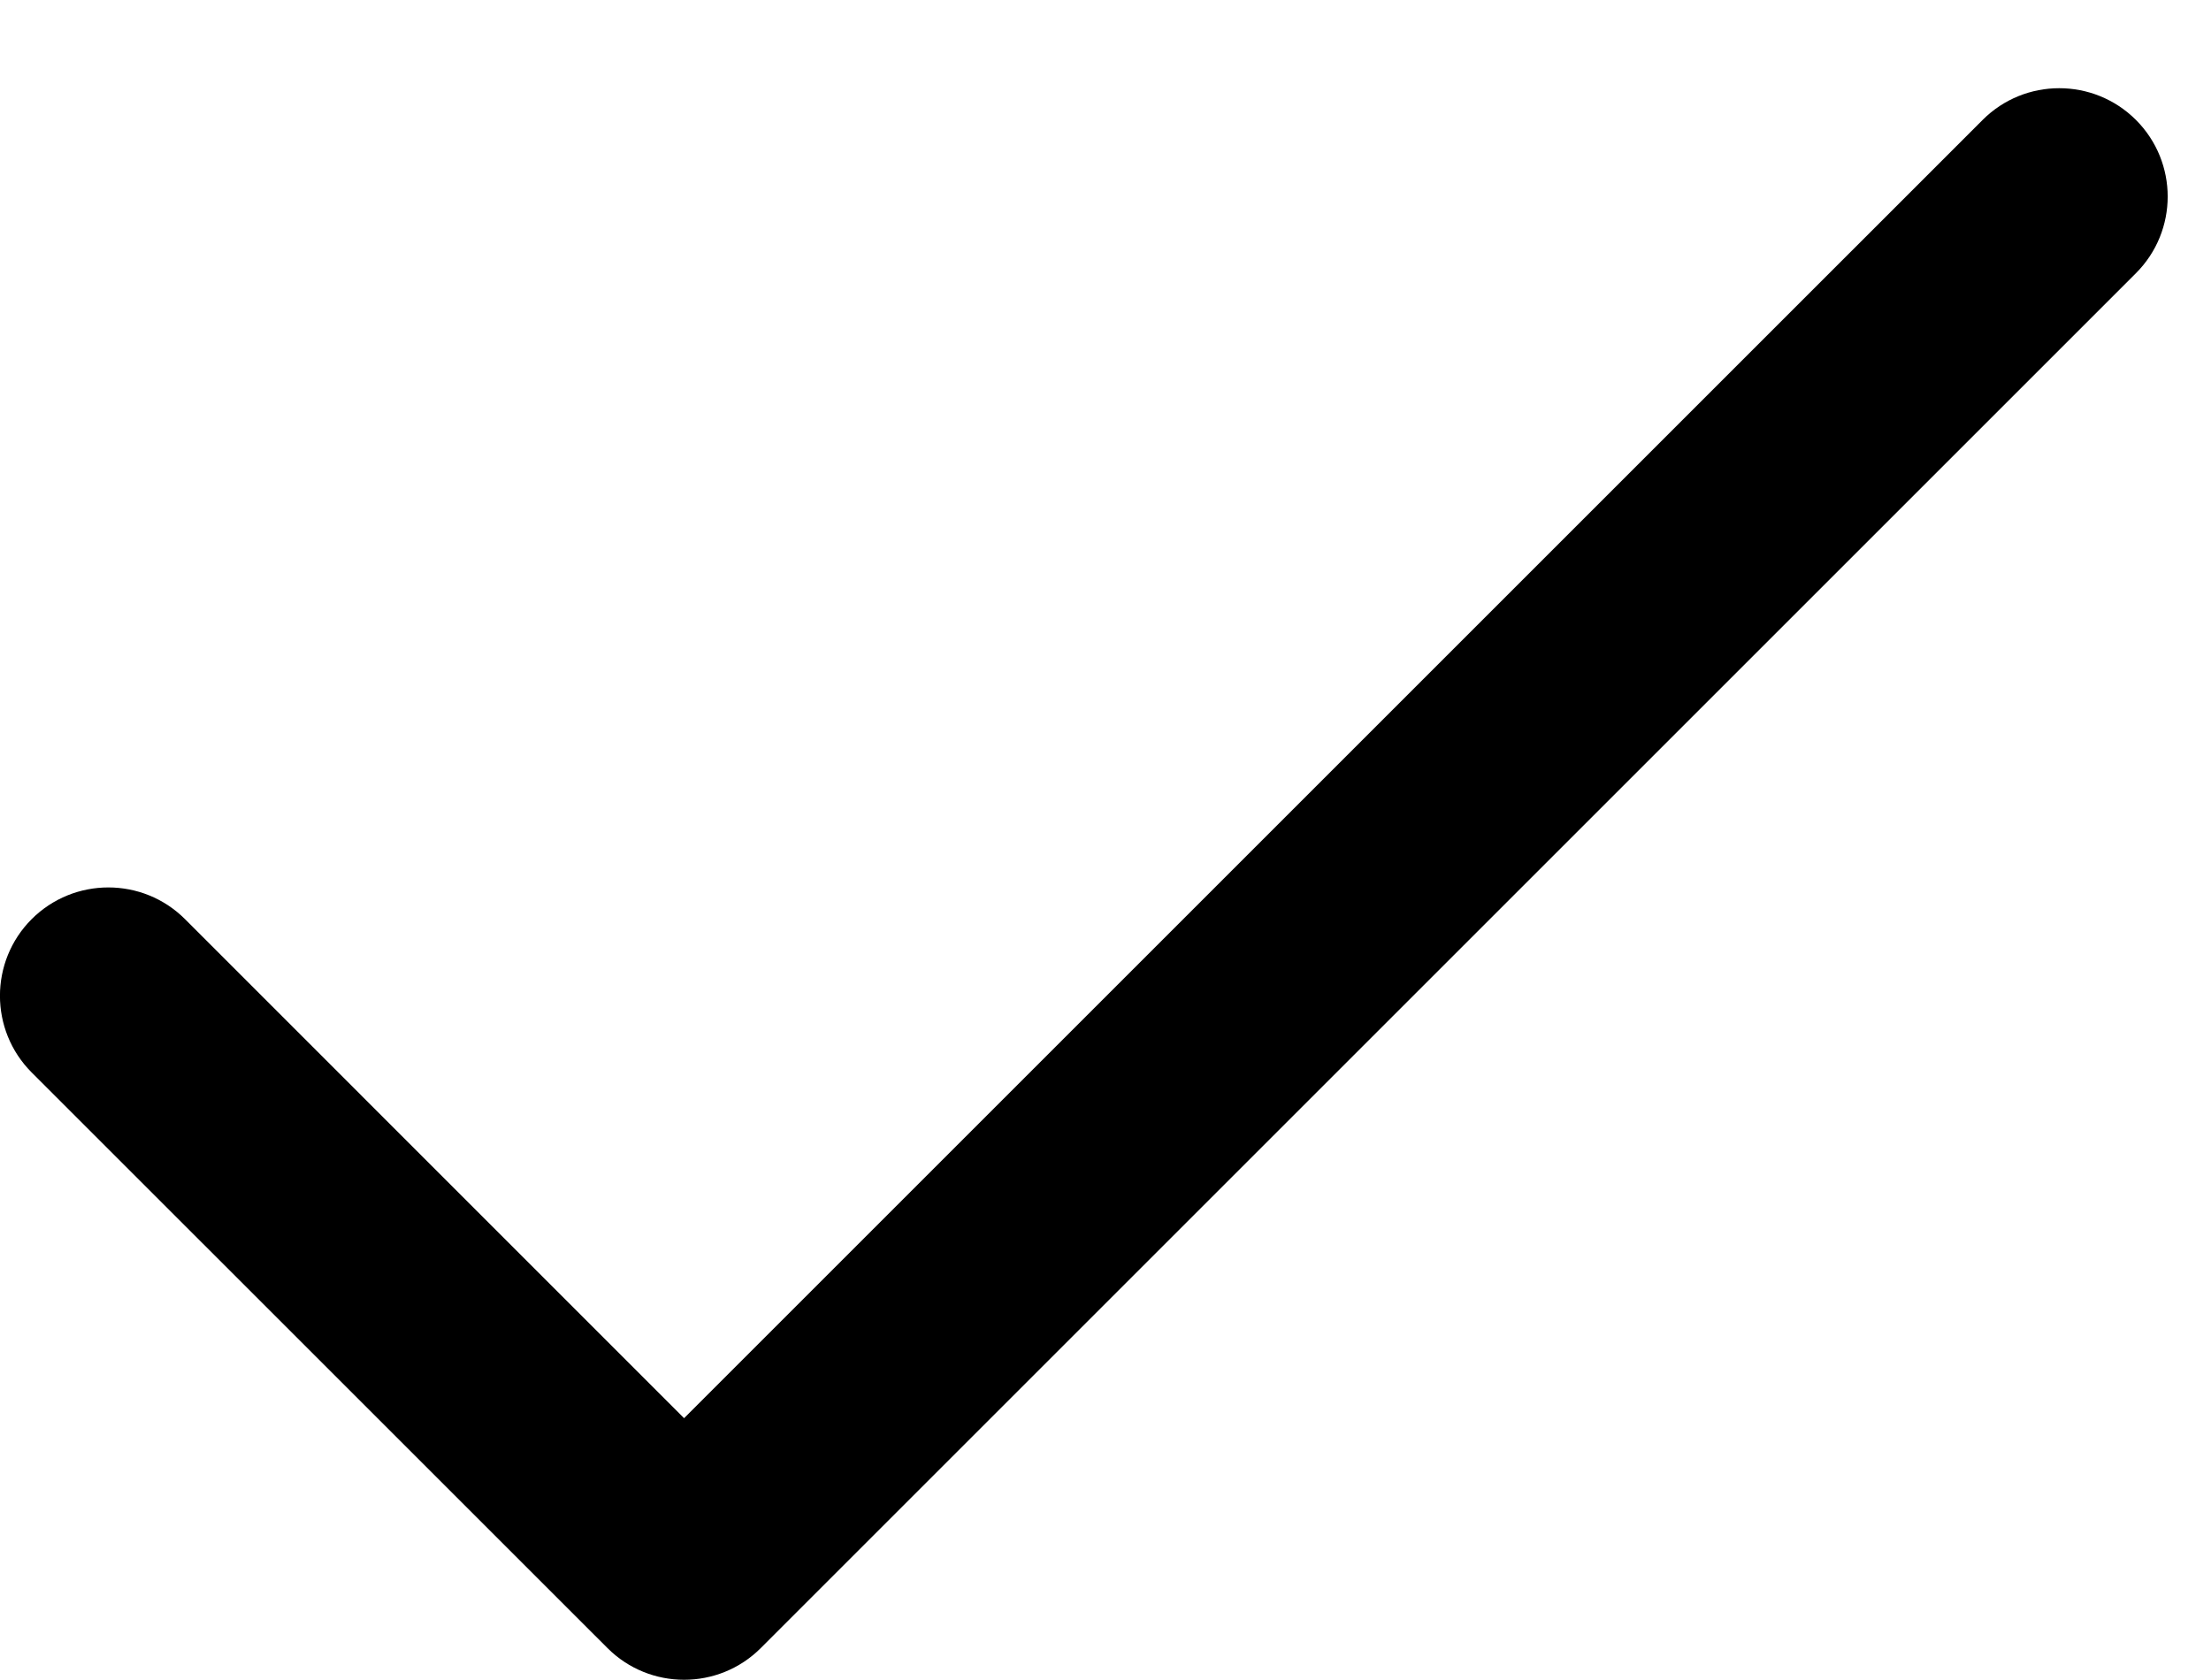
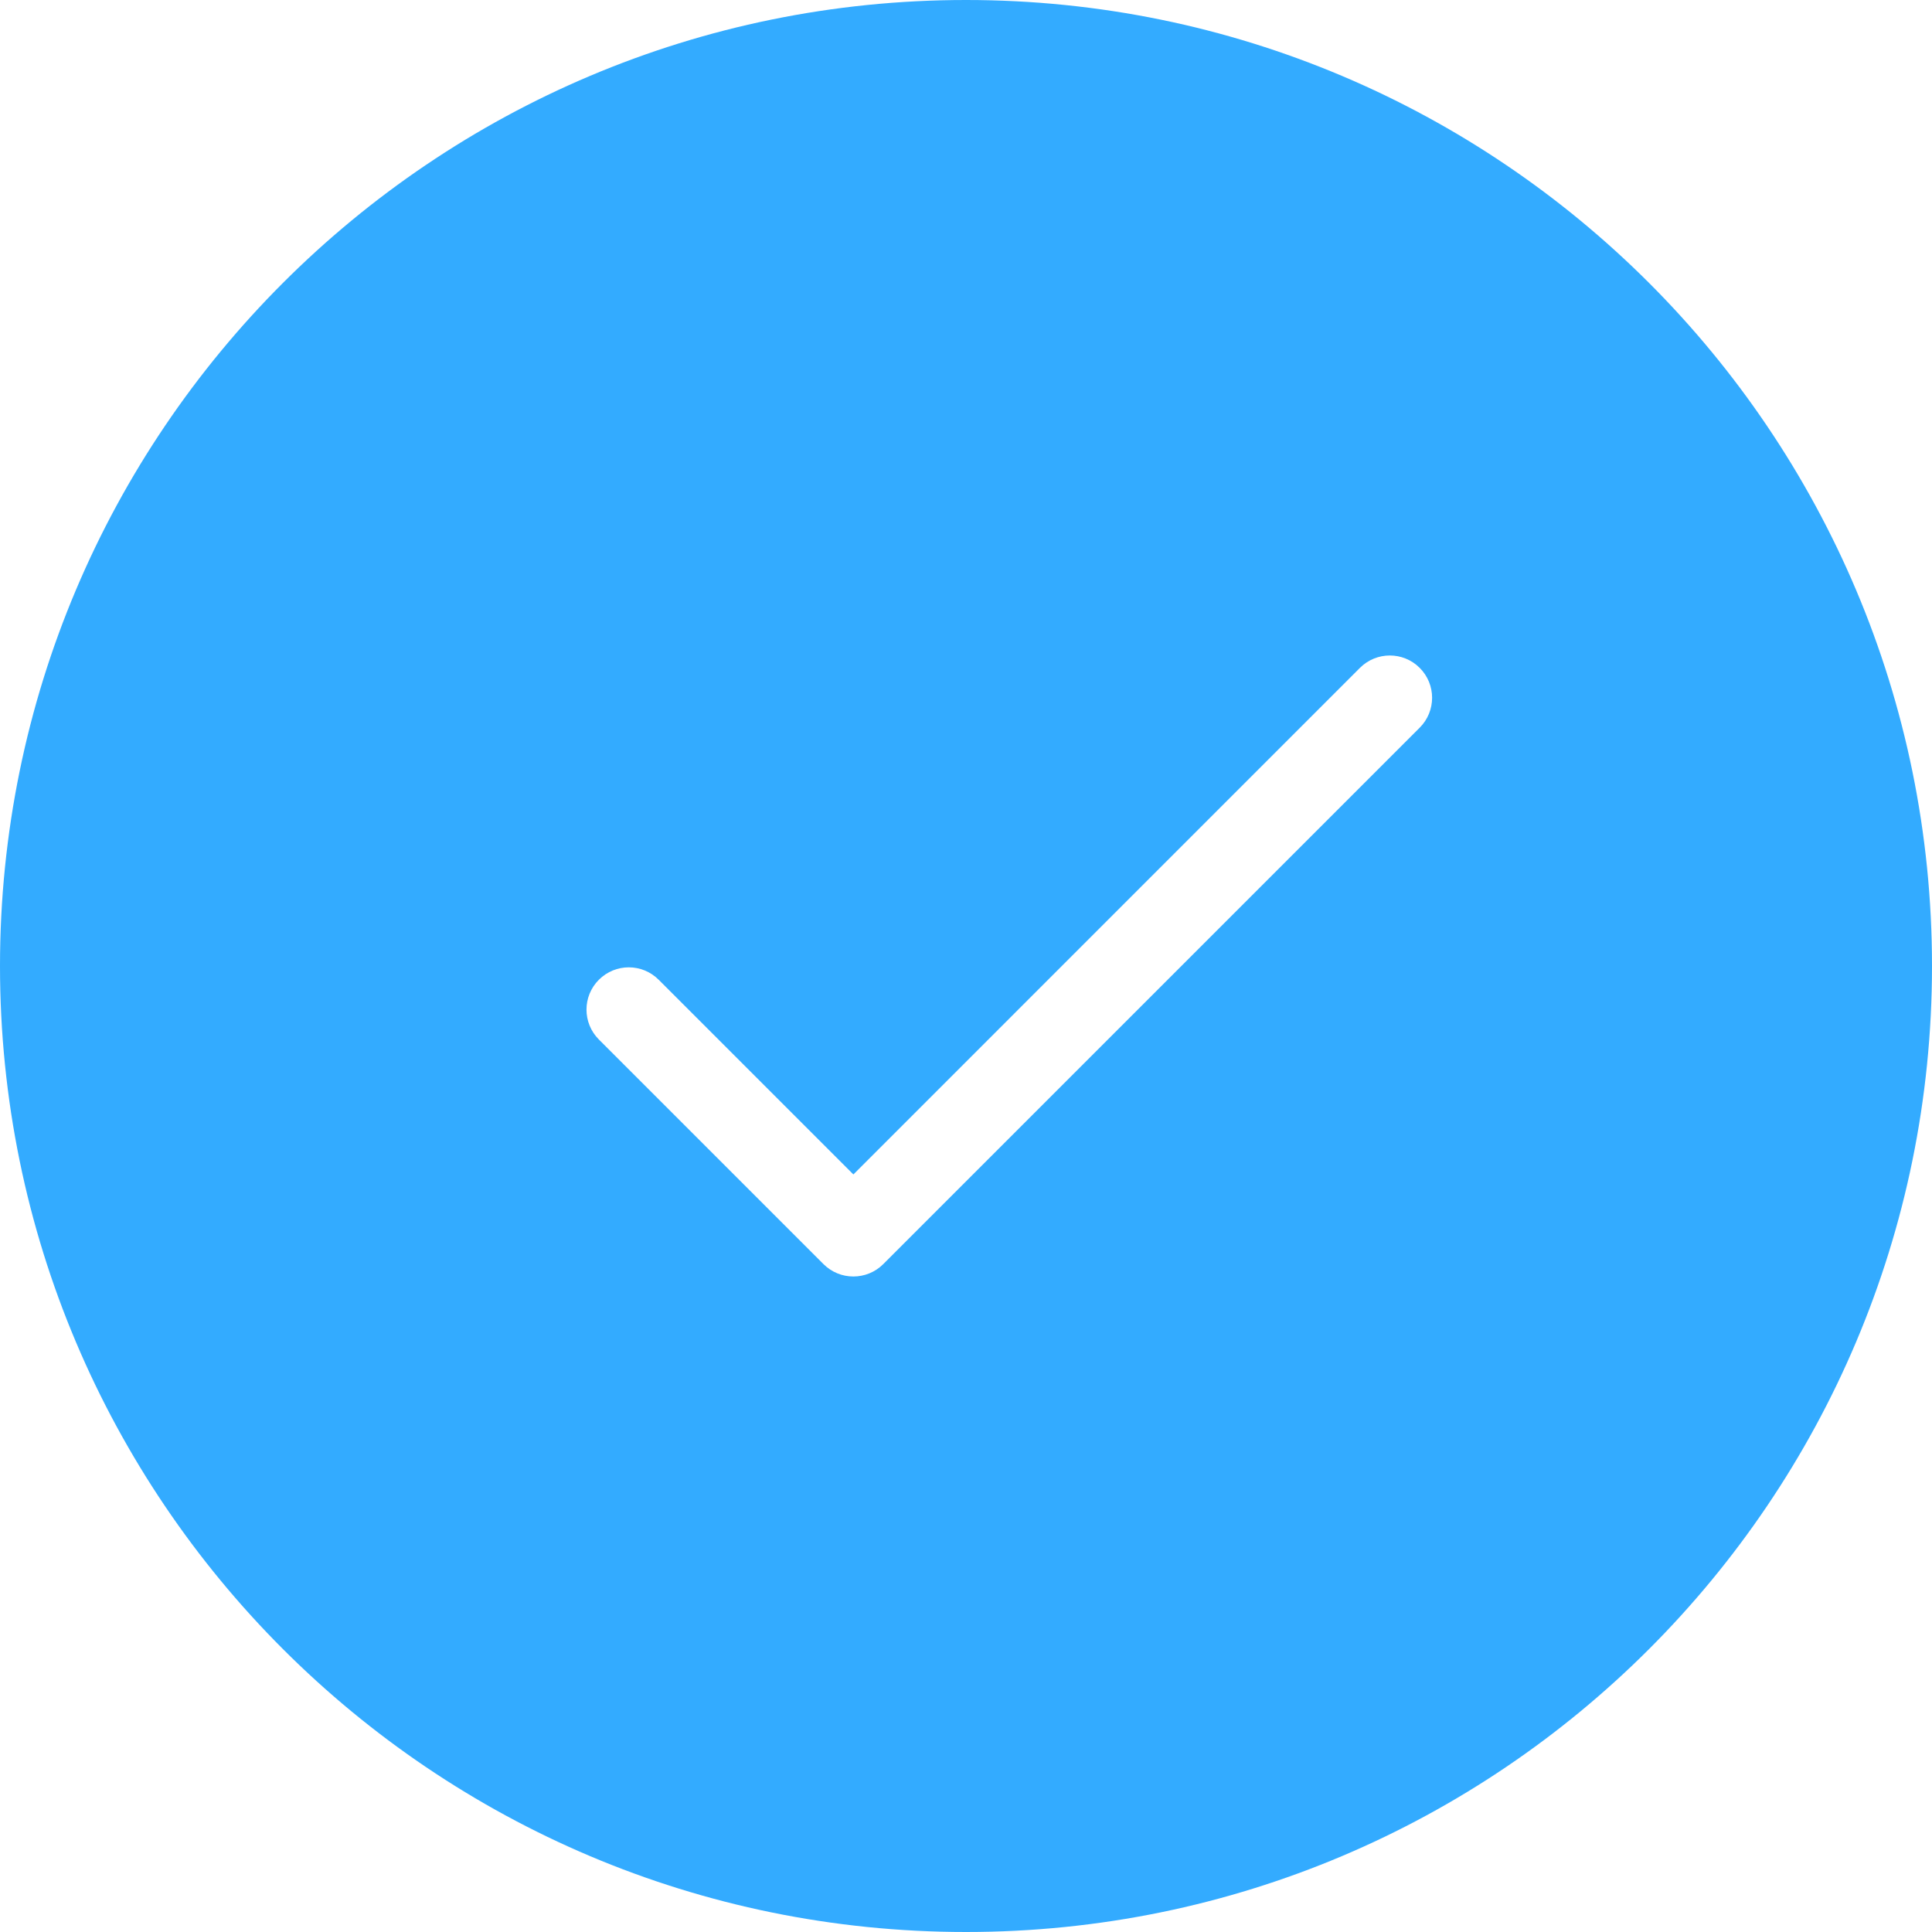
- <svg xmlns="http://www.w3.org/2000/svg" width="25" height="19" viewBox="0 0 25 19" fill="none">
-   <path d="M24.151 1.356C23.672 0.878 22.896 0.878 22.418 1.356L7.735 16.039L2.092 10.395C1.613 9.917 0.837 9.917 0.358 10.395C-0.12 10.874 -0.12 11.65 0.358 12.129L6.869 18.639C7.347 19.117 8.124 19.117 8.602 18.639L24.151 3.09C24.63 2.611 24.63 1.835 24.151 1.356Z" fill="black" />
+ <svg xmlns="http://www.w3.org/2000/svg" width="56" height="56" viewBox="0 0 56 56" fill="none">
+   <path fill-rule="evenodd" clip-rule="evenodd" d="M56 28C56 43.464 43.464 56 28 56C12.536 56 0 43.464 0 28C0 12.536 12.536 0 28 0C43.464 0 56 12.536 56 28ZM39.418 19.359C39.897 18.88 40.673 18.88 41.151 19.359C41.63 19.838 41.63 20.613 41.151 21.092L25.602 36.641C25.124 37.119 24.348 37.12 23.869 36.641L17.359 30.131C16.88 29.652 16.88 28.877 17.359 28.398C17.838 27.919 18.613 27.919 19.092 28.398L24.736 34.042L39.418 19.359Z" fill="#33ABFF" />
</svg>
